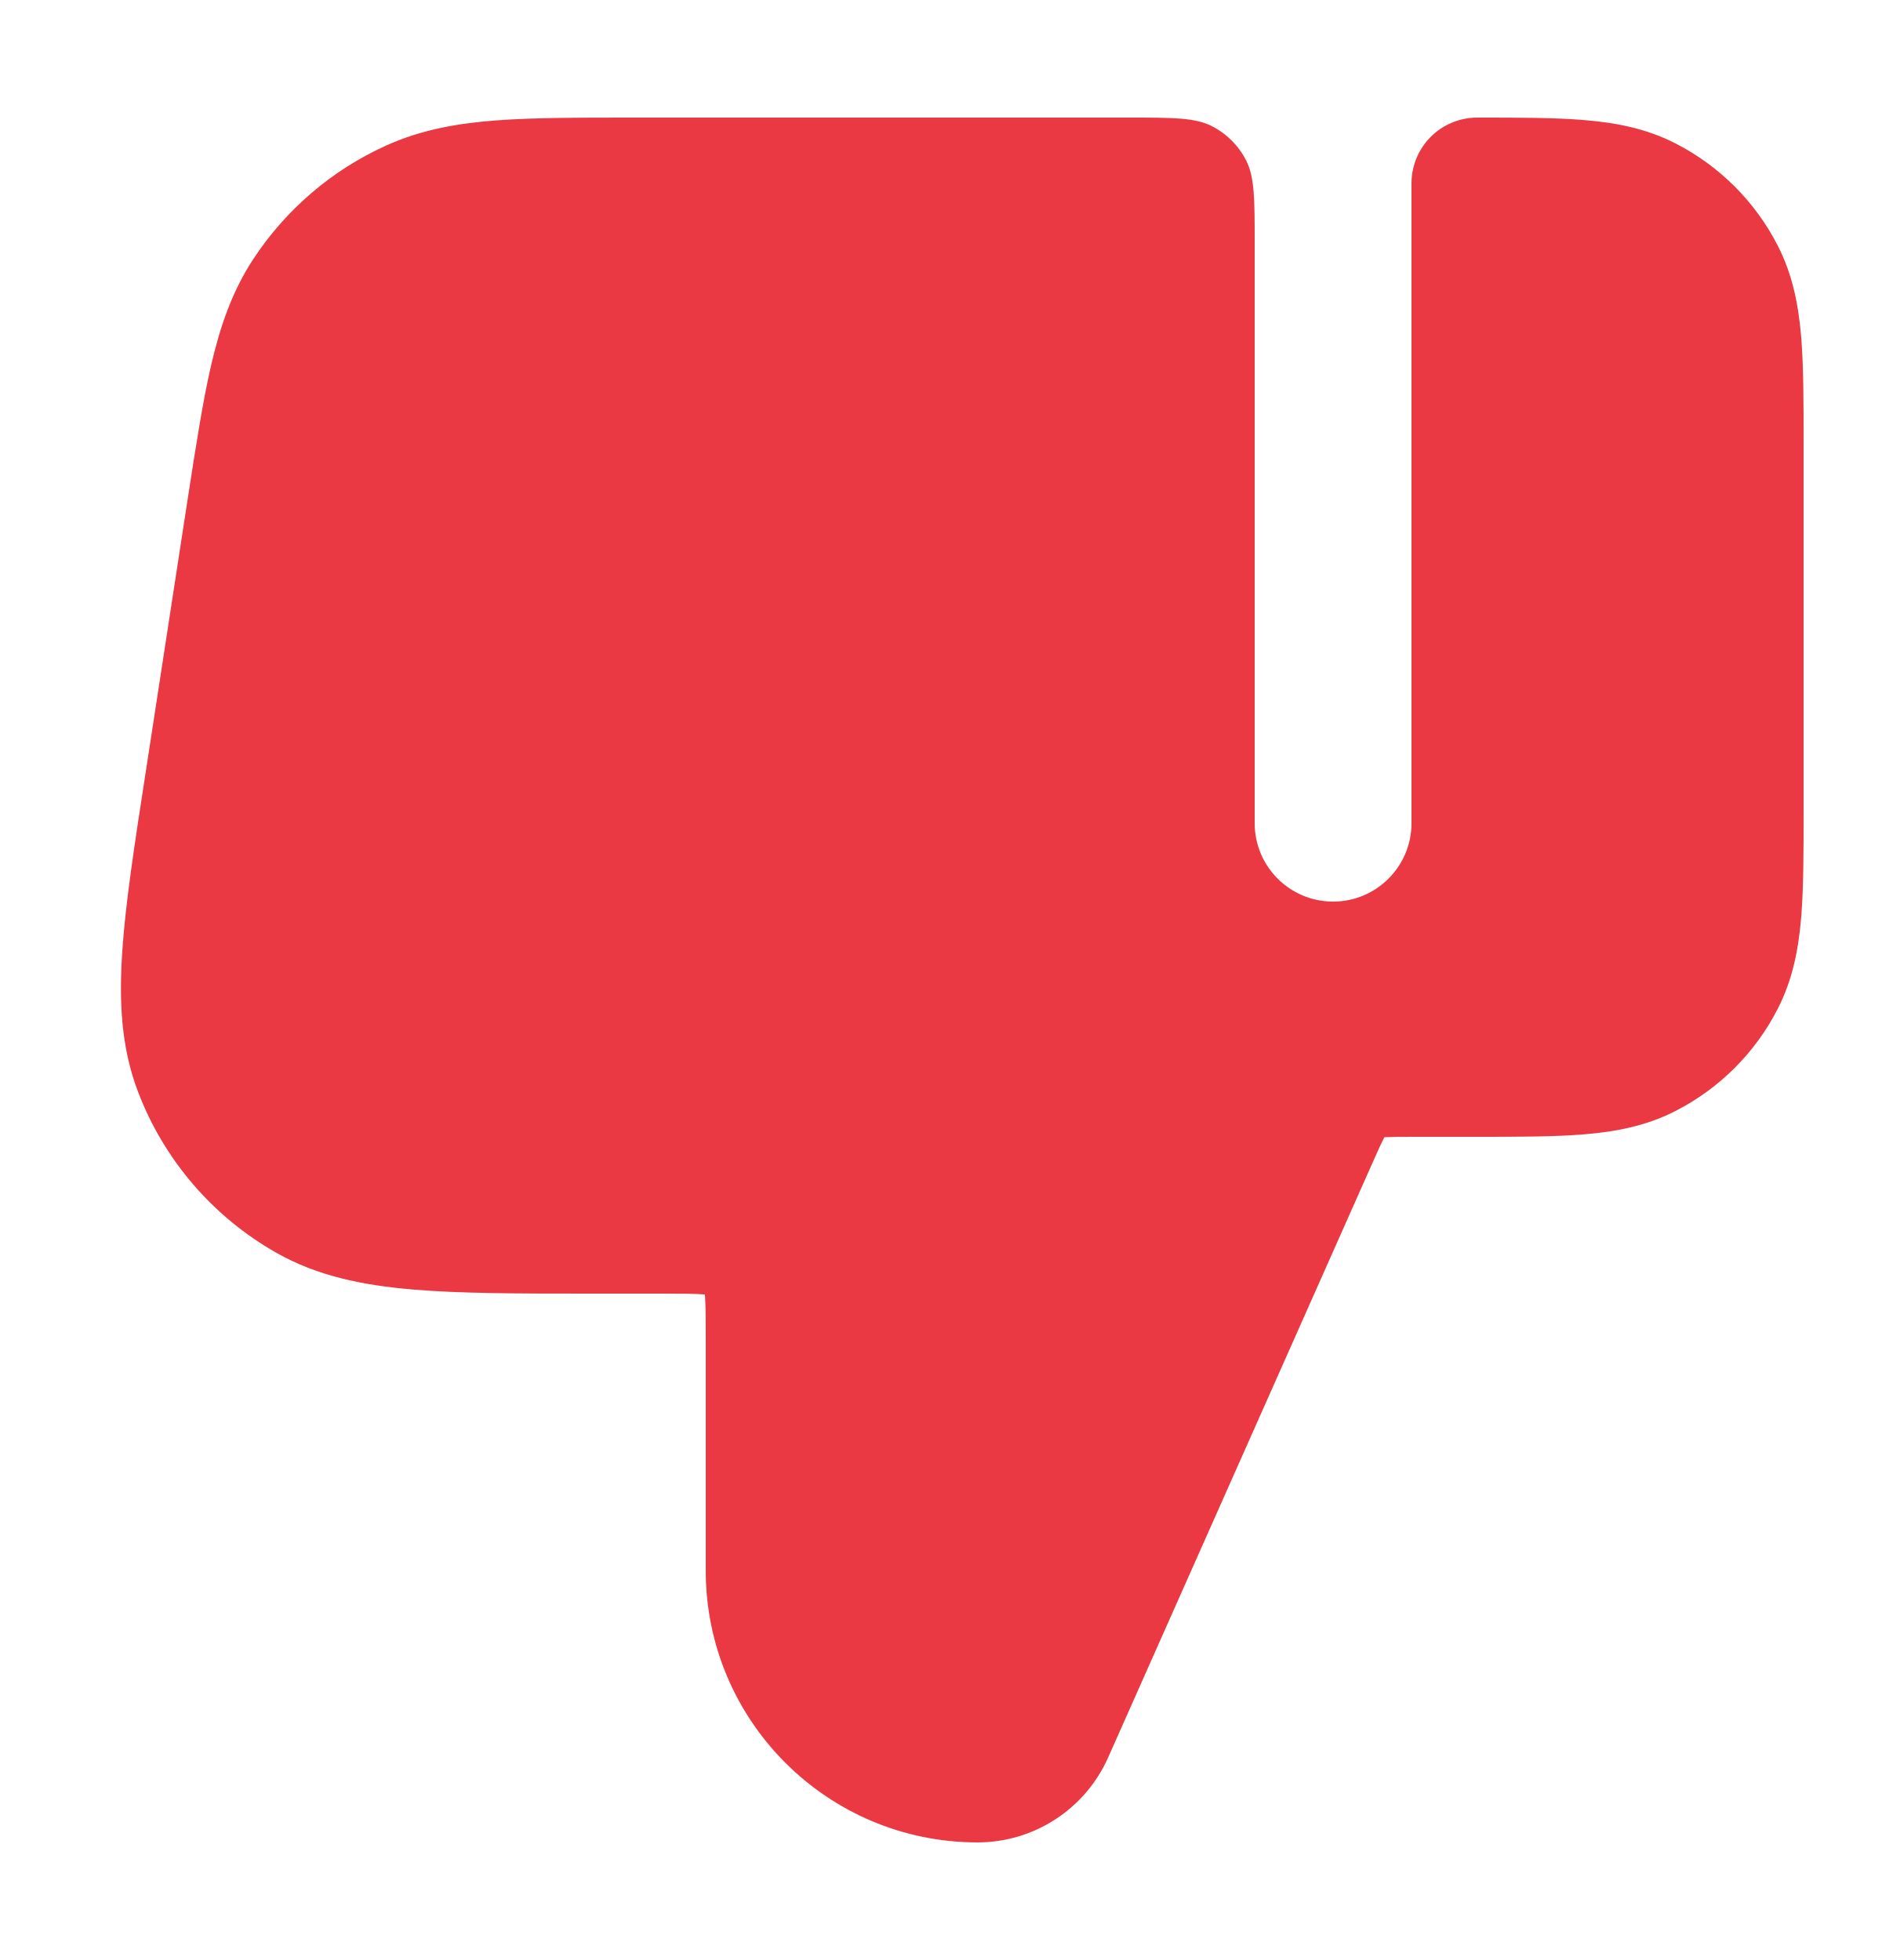
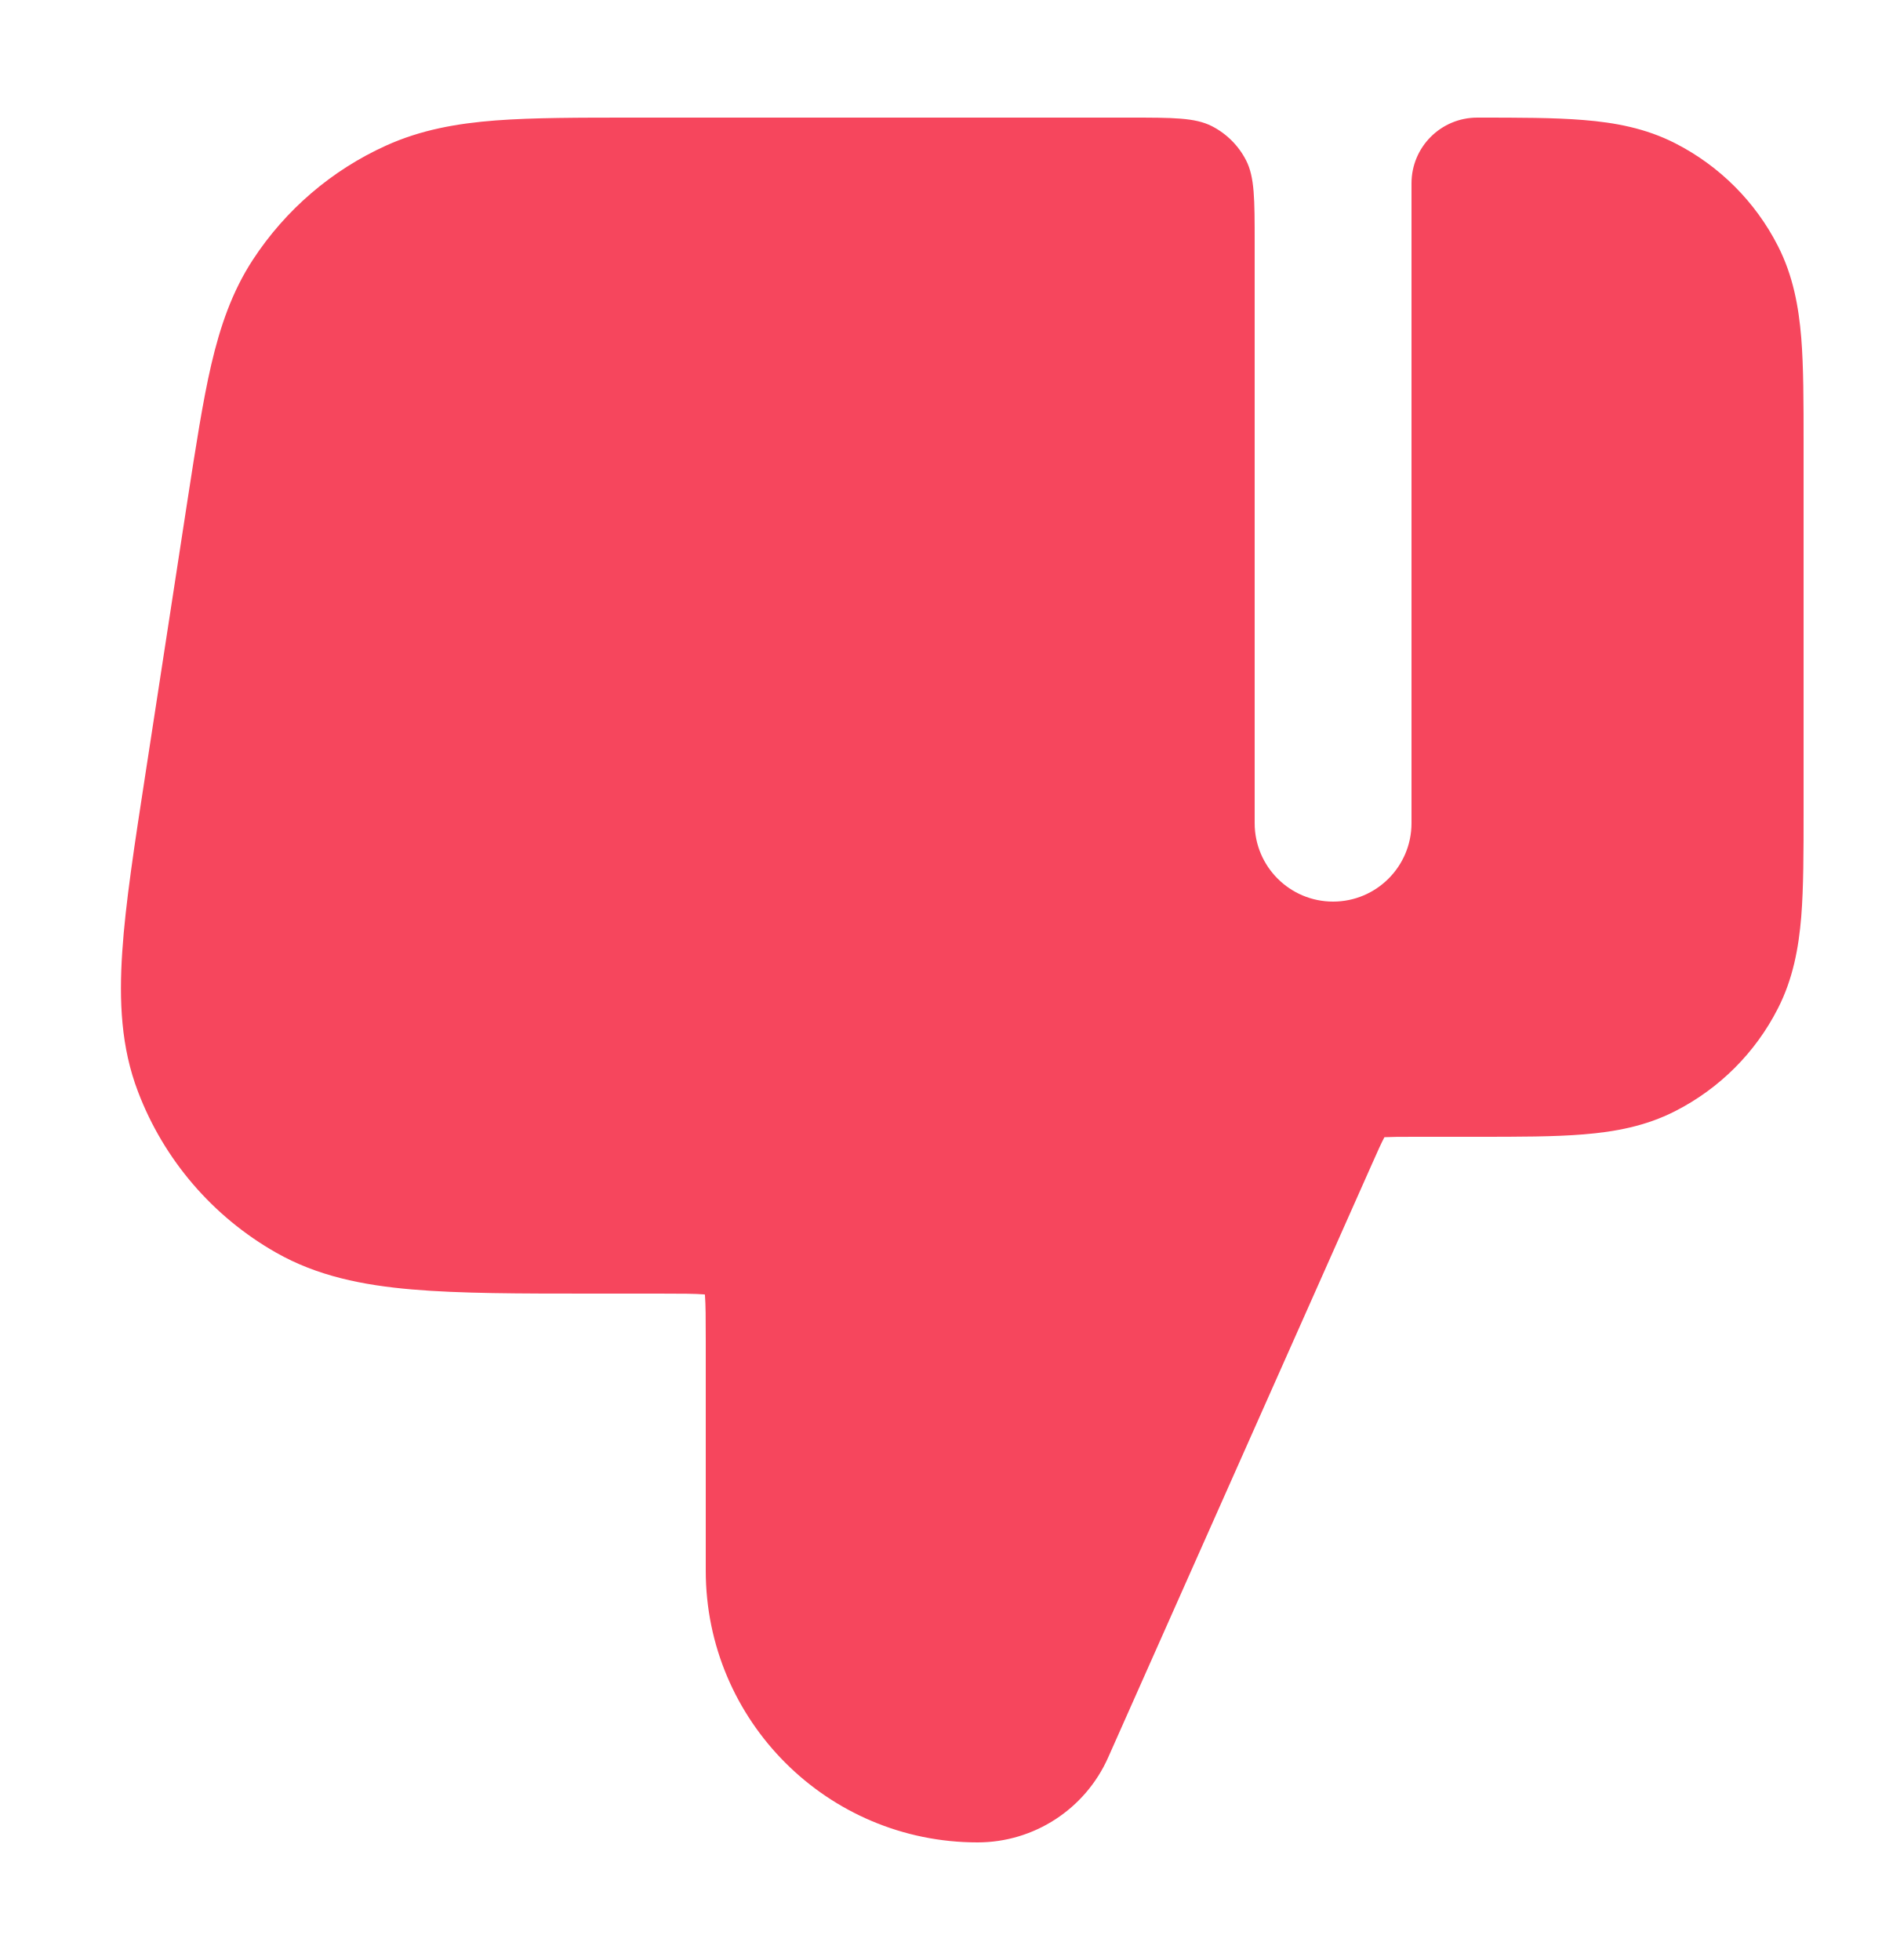
<svg xmlns="http://www.w3.org/2000/svg" width="24" height="25" viewBox="0 0 24 25" fill="none">
  <g id="thumbs-down">
-     <path id="Solid" d="M16 3.1C16 2.54 16 2.26 15.891 2.046C15.795 1.858 15.642 1.705 15.454 1.609C15.24 1.5 14.96 1.5 14.4 1.5H8.081C7.382 1.5 6.802 1.5 6.324 1.536C5.826 1.574 5.367 1.656 4.923 1.857C4.229 2.171 3.64 2.677 3.224 3.314C2.958 3.722 2.808 4.164 2.694 4.651C2.586 5.117 2.498 5.69 2.391 6.381L1.856 9.862C1.715 10.777 1.599 11.527 1.559 12.14C1.517 12.771 1.544 13.361 1.76 13.925C2.09 14.793 2.713 15.518 3.52 15.977C4.045 16.276 4.624 16.393 5.254 16.447C5.866 16.5 6.625 16.5 7.55 16.5H8.4C8.697 16.5 8.859 16.501 8.975 16.51L8.989 16.512L8.99 16.525C8.999 16.641 9 16.803 9 17.1V20.034C9 21.948 10.552 23.5 12.466 23.5C13.186 23.5 13.838 23.076 14.131 22.418L17.492 14.856C17.573 14.673 17.616 14.578 17.651 14.512L17.654 14.506L17.66 14.505C17.735 14.501 17.839 14.5 18.04 14.5H18.839C19.366 14.5 19.821 14.5 20.195 14.469C20.59 14.437 20.984 14.366 21.362 14.173C21.927 13.885 22.386 13.427 22.673 12.862C22.866 12.484 22.937 12.09 22.97 11.695C23 11.32 23 10.866 23 10.339V5.661C23 5.134 23 4.68 22.97 4.305C22.937 3.91 22.866 3.516 22.673 3.138C22.386 2.574 21.927 2.115 21.362 1.827C20.984 1.634 20.59 1.563 20.195 1.531C19.821 1.5 19.366 1.5 18.839 1.5C18.375 1.5 18 1.875 18 2.339V10.5C18 11.052 17.552 11.5 17 11.5C16.448 11.5 16 11.052 16 10.5V3.1Z" fill="#EA3943" />
+     <path id="Solid" d="M16 3.1C16 2.54 16 2.26 15.891 2.046C15.795 1.858 15.642 1.705 15.454 1.609C15.24 1.5 14.96 1.5 14.4 1.5H8.081C7.382 1.5 6.802 1.5 6.324 1.536C5.826 1.574 5.367 1.656 4.923 1.857C4.229 2.171 3.64 2.677 3.224 3.314C2.958 3.722 2.808 4.164 2.694 4.651C2.586 5.117 2.498 5.69 2.391 6.381L1.856 9.862C1.715 10.777 1.599 11.527 1.559 12.14C1.517 12.771 1.544 13.361 1.76 13.925C2.09 14.793 2.713 15.518 3.52 15.977C4.045 16.276 4.624 16.393 5.254 16.447C5.866 16.5 6.625 16.5 7.55 16.5H8.4C8.697 16.5 8.859 16.501 8.975 16.51L8.989 16.512L8.99 16.525C8.999 16.641 9 16.803 9 17.1V20.034C9 21.948 10.552 23.5 12.466 23.5C13.186 23.5 13.838 23.076 14.131 22.418L17.492 14.856C17.573 14.673 17.616 14.578 17.651 14.512L17.654 14.506L17.66 14.505C17.735 14.501 17.839 14.5 18.04 14.5H18.839C19.366 14.5 19.821 14.5 20.195 14.469C20.59 14.437 20.984 14.366 21.362 14.173C21.927 13.885 22.386 13.427 22.673 12.862C22.866 12.484 22.937 12.09 22.97 11.695C23 11.32 23 10.866 23 10.339V5.661C23 5.134 23 4.68 22.97 4.305C22.937 3.91 22.866 3.516 22.673 3.138C22.386 2.574 21.927 2.115 21.362 1.827C20.984 1.634 20.59 1.563 20.195 1.531C19.821 1.5 19.366 1.5 18.839 1.5C18.375 1.5 18 1.875 18 2.339V10.5C18 11.052 17.552 11.5 17 11.5C16.448 11.5 16 11.052 16 10.5V3.1Z" fill="#F6465D" />
  </g>
</svg>
